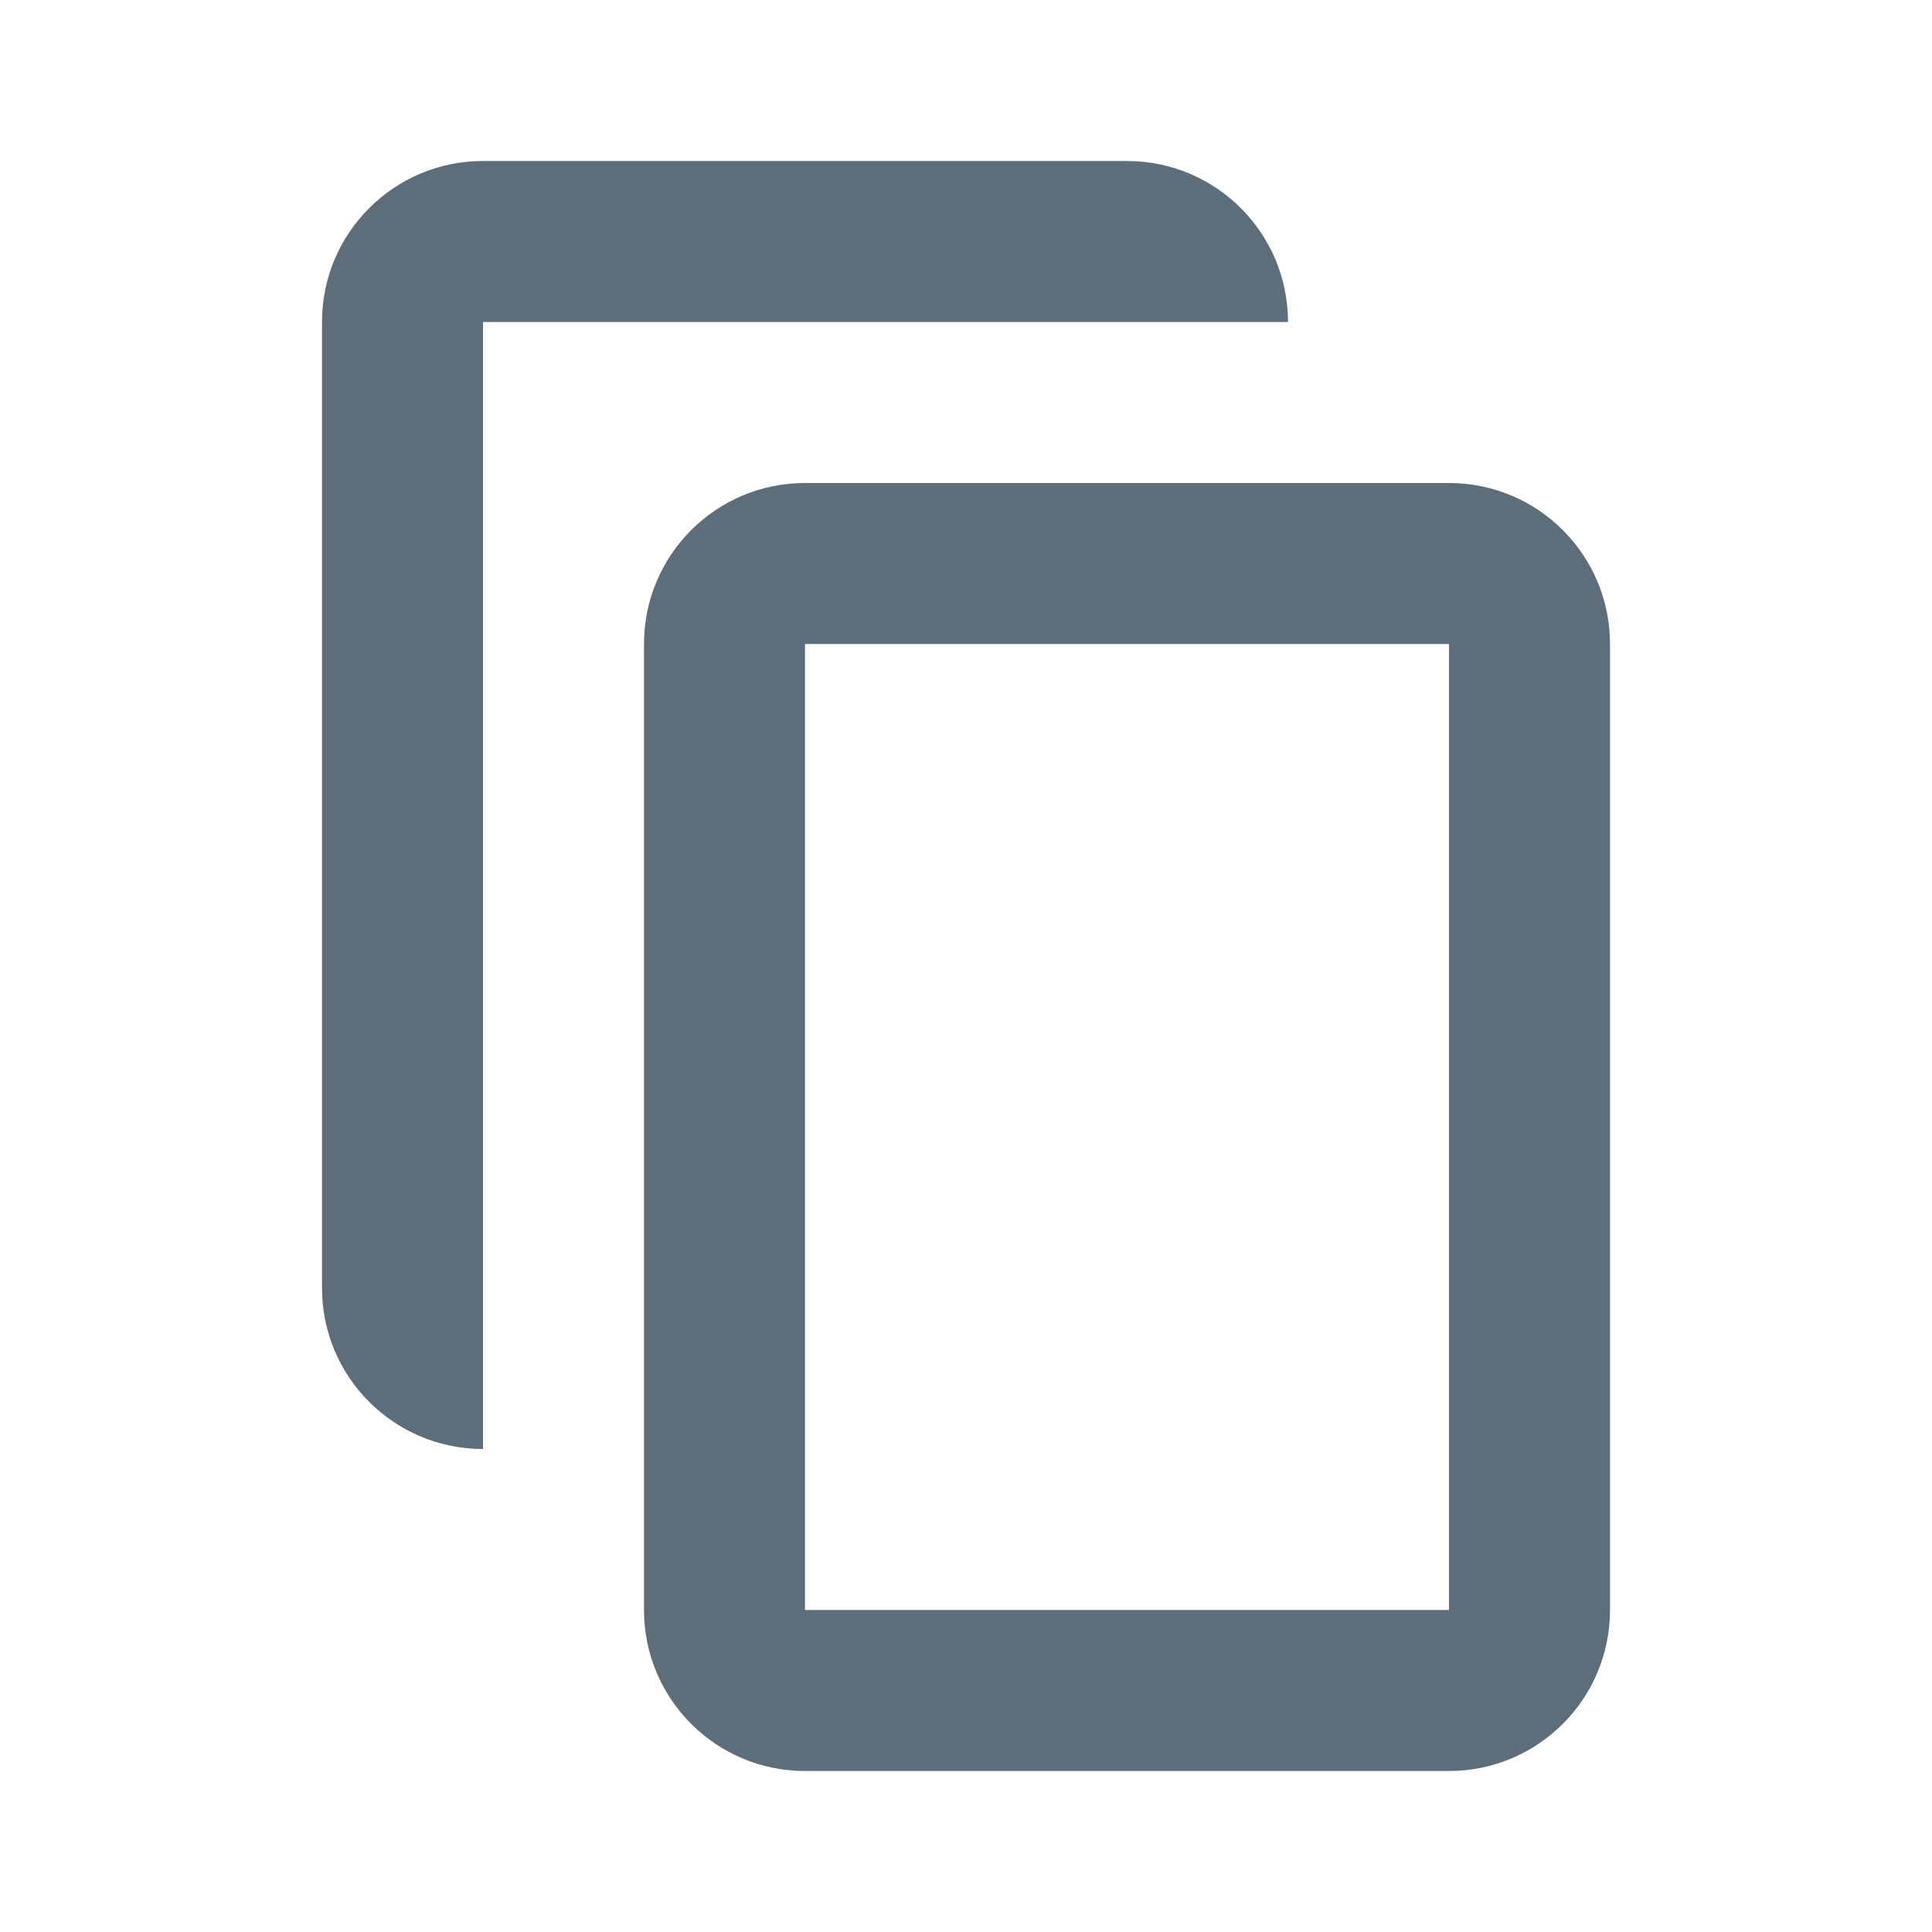
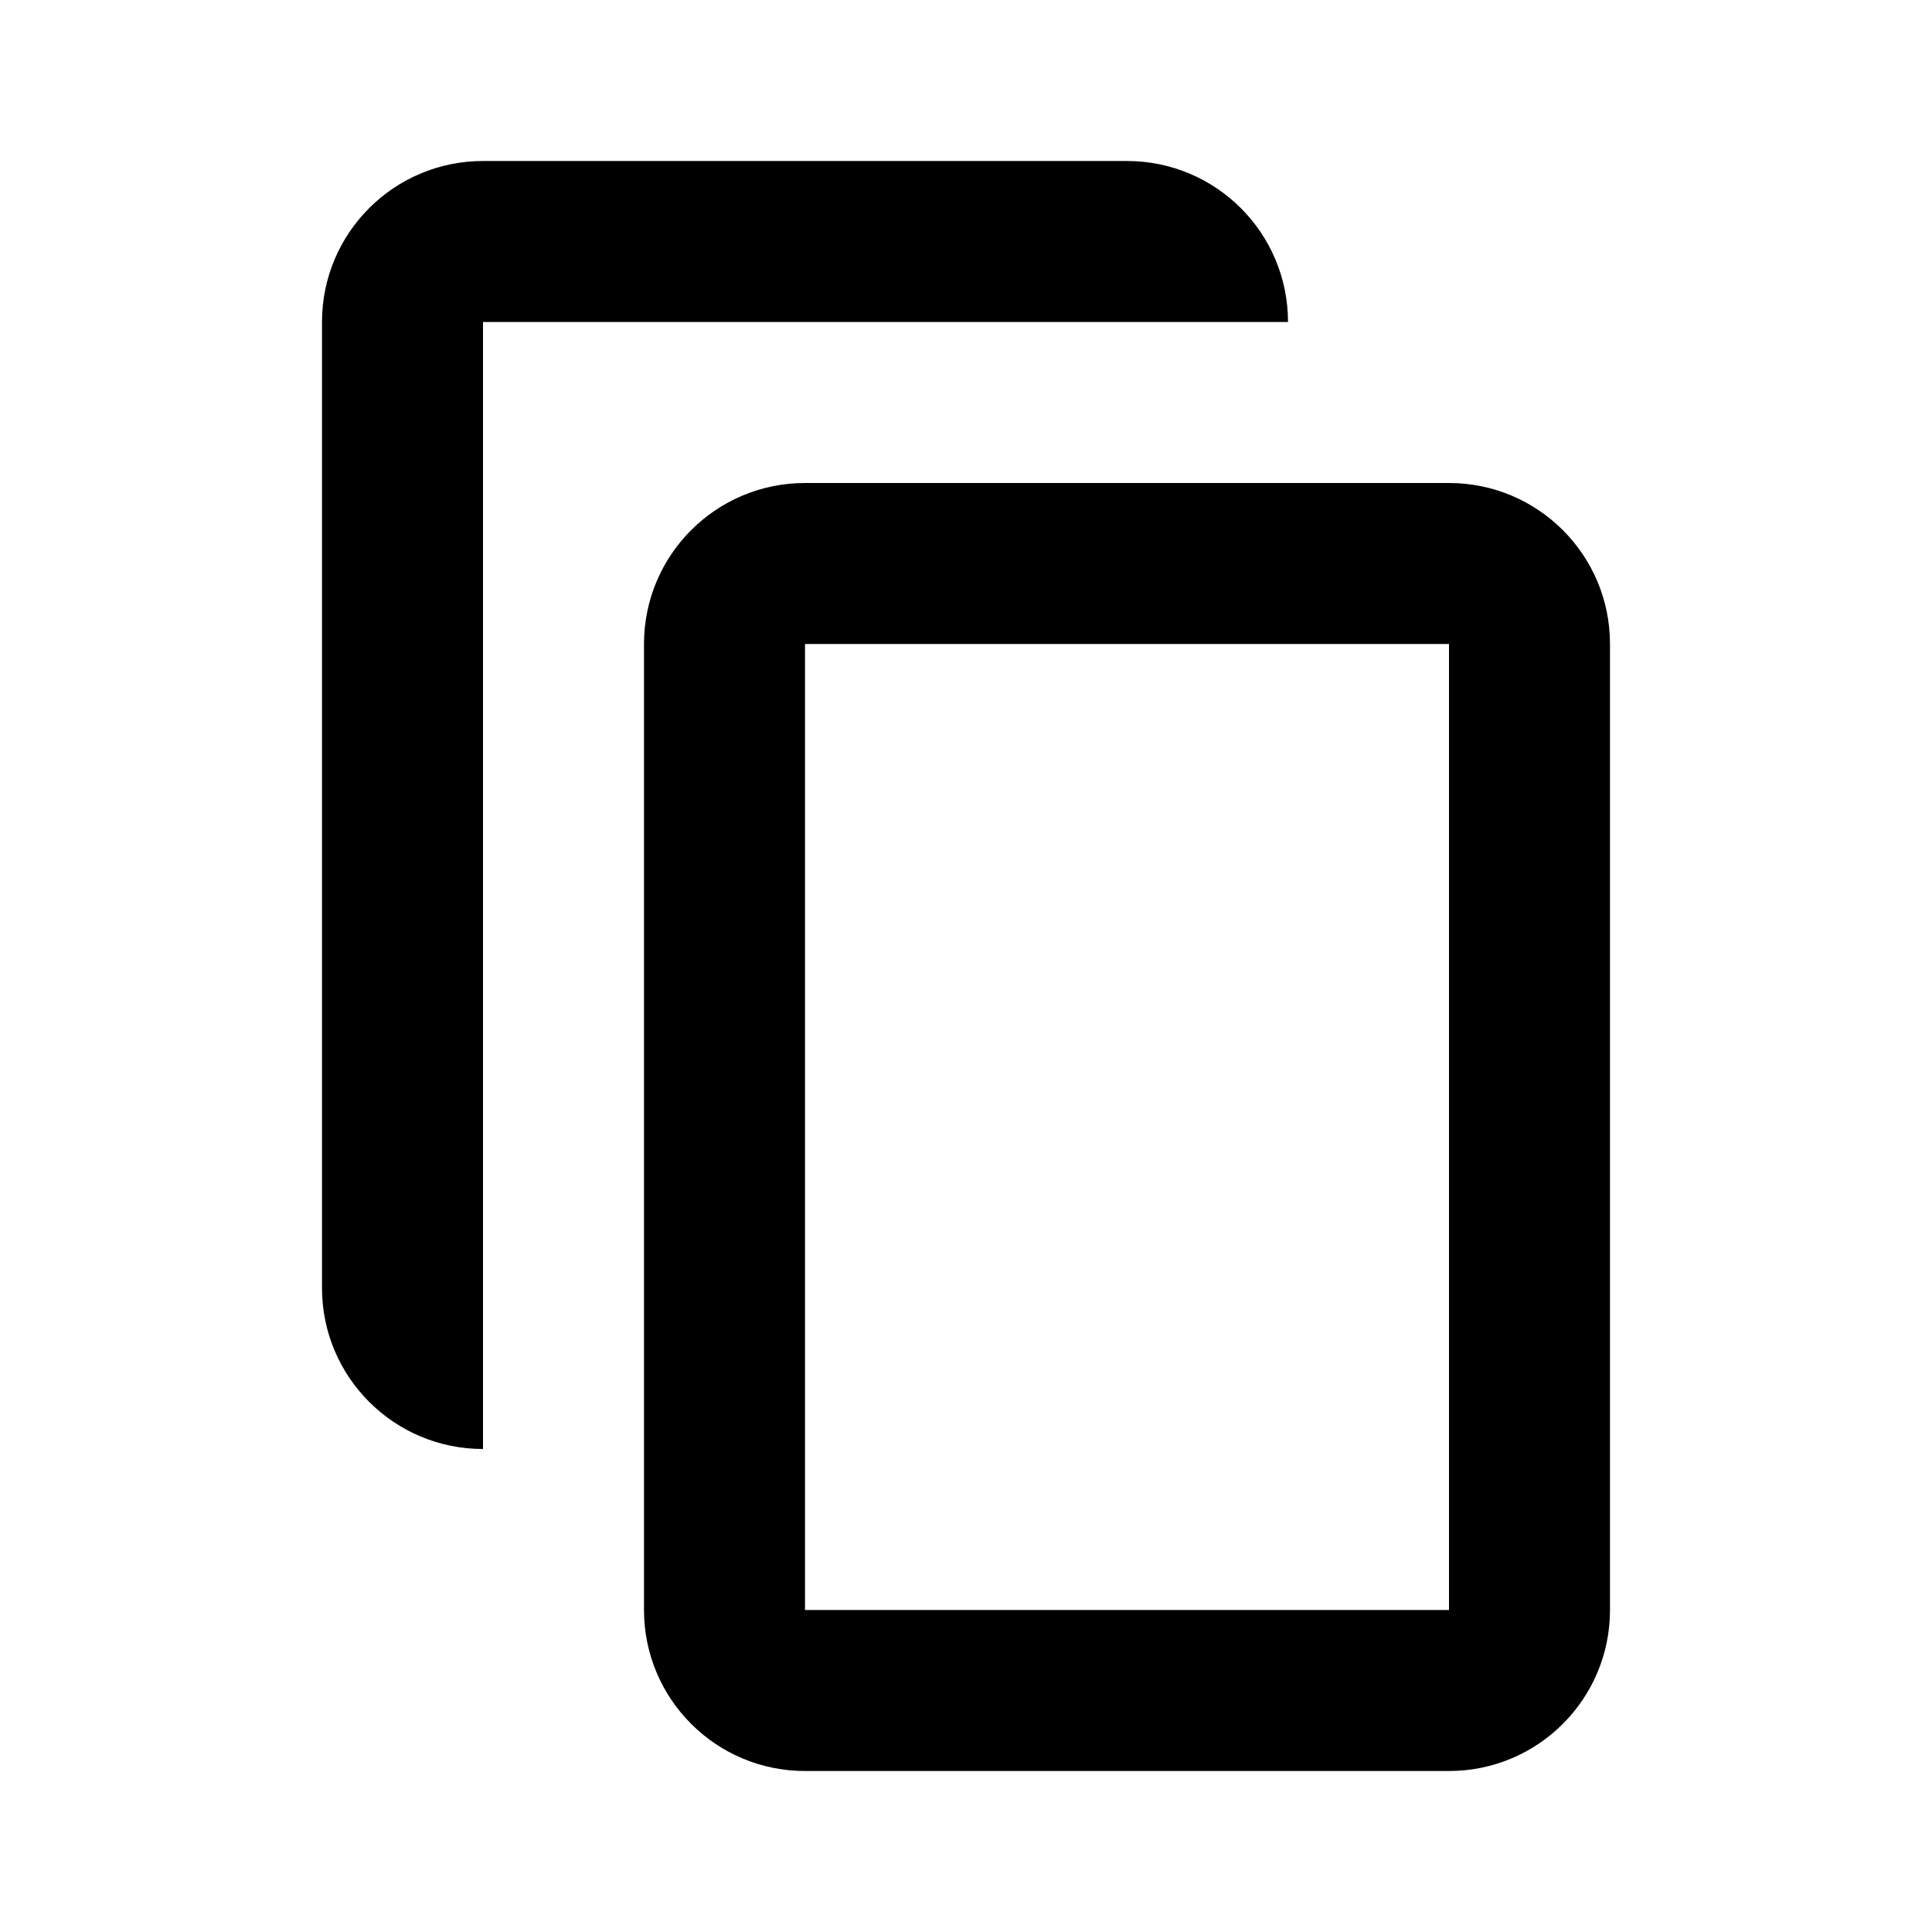
- <svg xmlns="http://www.w3.org/2000/svg" width="24" height="24" viewBox="0 0 24 24" fill="none">
-   <path fill-rule="evenodd" clip-rule="evenodd" d="M4 4C4 2.895 4.895 2 6 2H14C15.105 2 16 2.895 16 4H6V18C4.895 18 4 17.105 4 16V4ZM10 8V20H18V8H10ZM10 6H18C19.105 6 20 6.895 20 8V20C20 21.105 19.105 22 18 22H10C8.895 22 8 21.105 8 20V8C8 6.895 8.895 6 10 6Z" fill="#5E6D7A" />
+ <svg xmlns="http://www.w3.org/2000/svg" width="24" height="24" viewBox="0 0 24 24">
+   <path fill-rule="evenodd" clip-rule="evenodd" d="M4 4C4 2.895 4.895 2 6 2H14C15.105 2 16 2.895 16 4H6V18C4.895 18 4 17.105 4 16V4ZM10 8V20H18V8H10ZM10 6H18C19.105 6 20 6.895 20 8V20C20 21.105 19.105 22 18 22H10C8.895 22 8 21.105 8 20V8C8 6.895 8.895 6 10 6Z" />
</svg>
